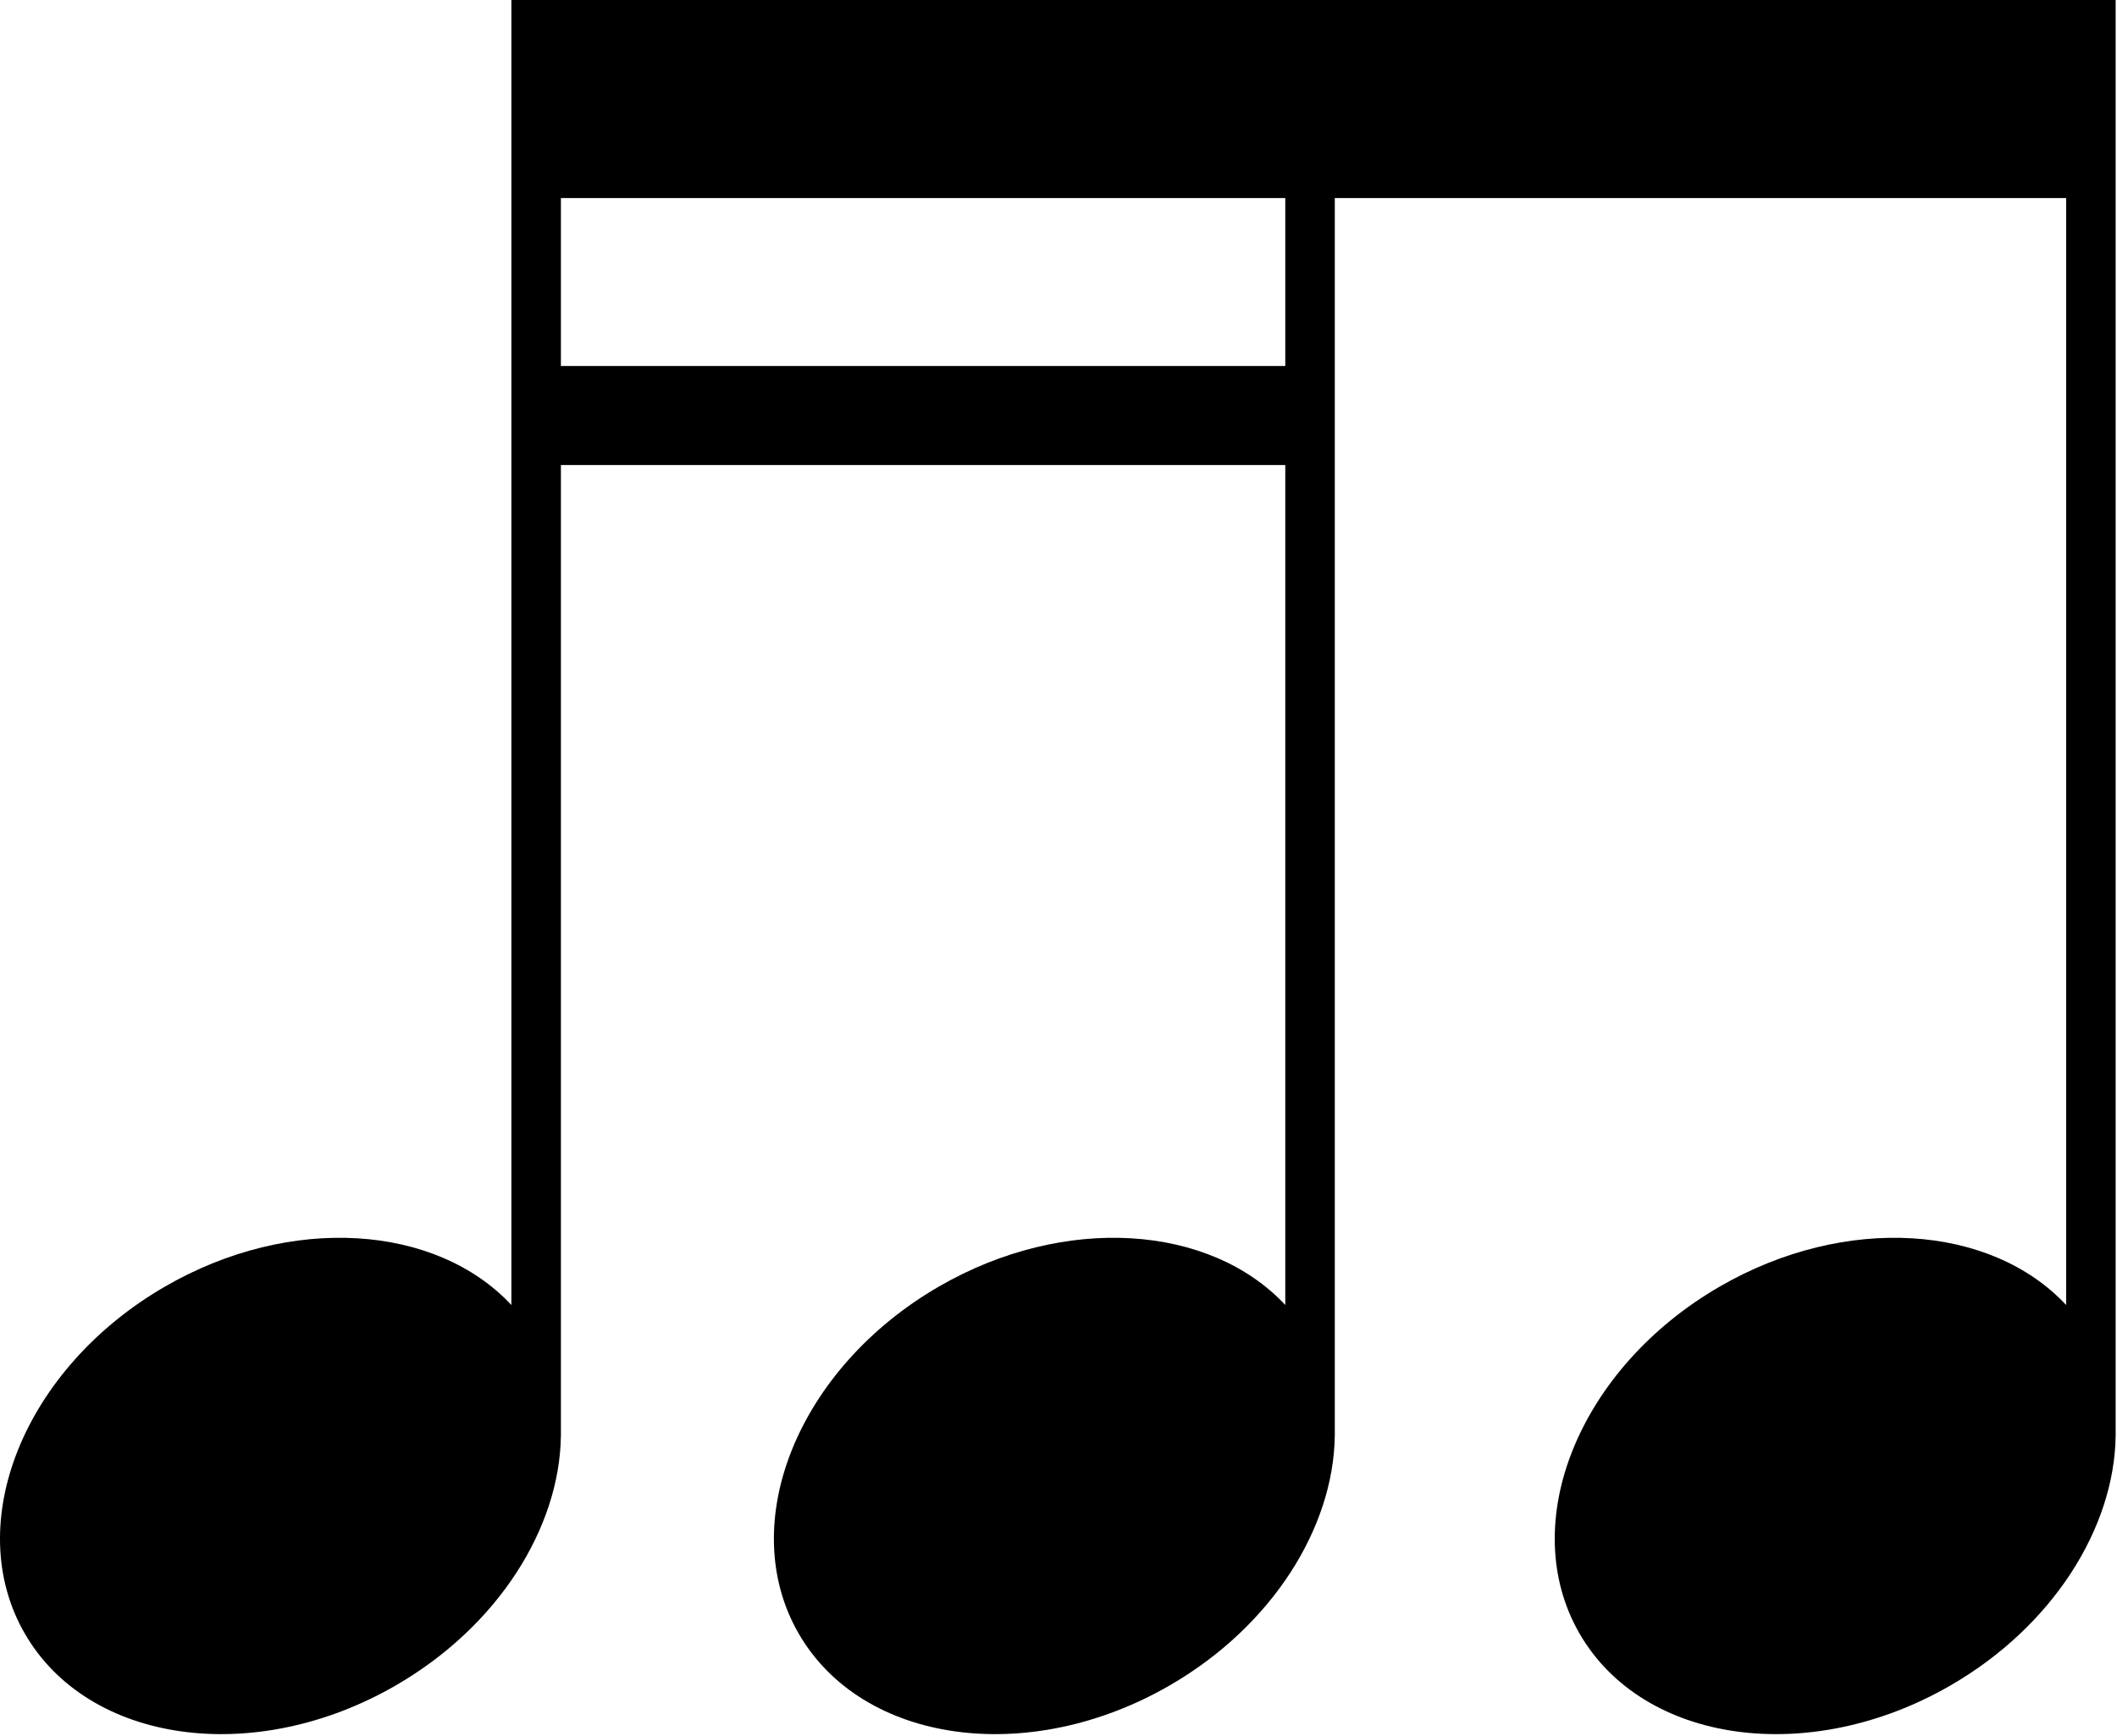
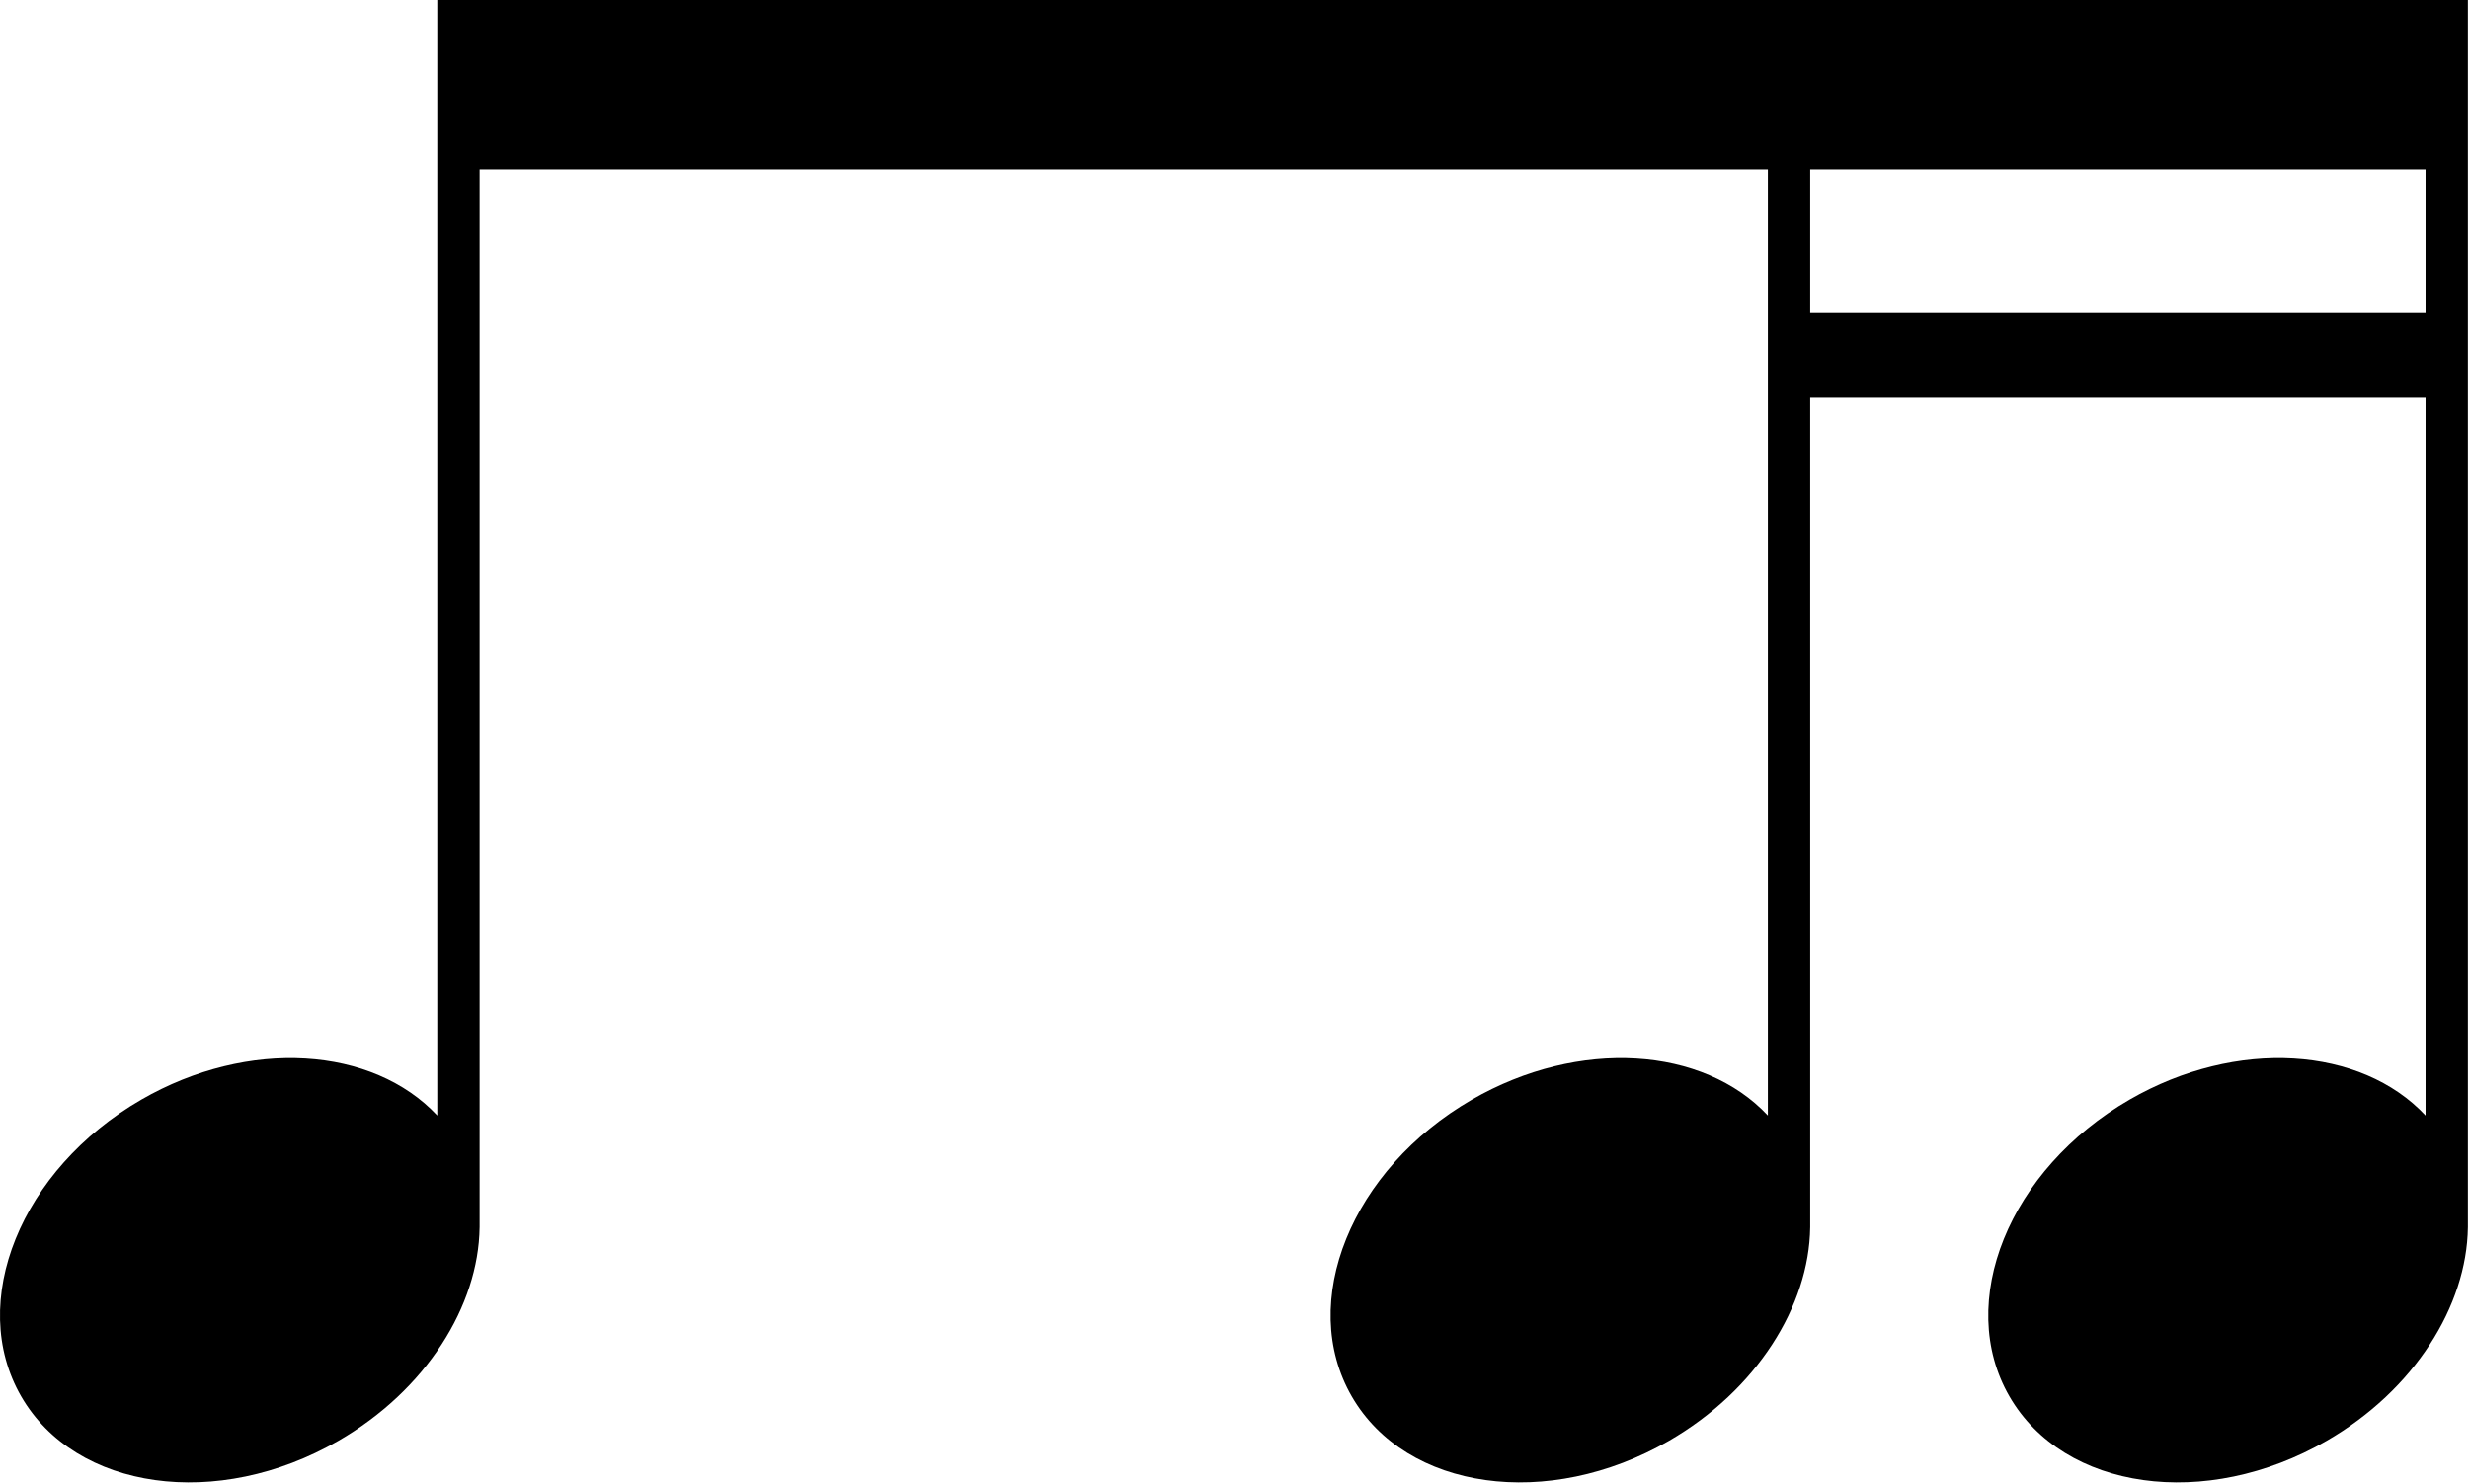
- <svg xmlns="http://www.w3.org/2000/svg" width="100%" height="100%" viewBox="0 0 1220 1000" version="1.1" xml:space="preserve" style="fill-rule:evenodd;clip-rule:evenodd;stroke-linejoin:round;stroke-miterlimit:2;">
-   <g transform="matrix(1,0,0,1,-500.776,-500.676)">
-     <g id="Tika-ti" transform="matrix(0.35666,0,0,0.35666,472.243,72.6841)">
+ <svg xmlns="http://www.w3.org/2000/svg" width="100%" height="100%" viewBox="0 0 1664 1000" version="1.1" xml:space="preserve" style="fill-rule:evenodd;clip-rule:evenodd;stroke-linejoin:round;stroke-miterlimit:2;">
+   <g transform="matrix(1,0,0,1,-500,-500.676)">
+     <g id="Titika" transform="matrix(0.35666,0,0,0.35666,471.467,72.6841)">
      <g transform="matrix(1,0,0,1,-719.899,3.63798e-12)">
        <path d="M1626.2,3308.51L1626.2,1200L1706.2,1200L1706.2,3520L1706.17,3520C1704.21,3668.22 1605.17,3827.49 1439.19,3923.32C1211.2,4054.95 942.694,4017.35 839.959,3839.41C737.224,3661.46 838.917,3410.13 1066.91,3278.5C1269.66,3161.44 1504.46,3178.22 1626.2,3308.51Z" />
      </g>
-       <g transform="matrix(1,0,0,1,530.545,3.85936e-12)">
+       <g transform="matrix(1,0,0,1,1794.43,3.23408e-12)">
        <path d="M1626.2,3308.51L1626.2,1200L1706.2,1200L1706.2,3520L1706.17,3520C1704.21,3668.22 1605.17,3827.49 1439.19,3923.32C1211.2,4054.95 942.694,4017.35 839.959,3839.41C737.224,3661.46 838.917,3410.13 1066.91,3278.5C1269.66,3161.44 1504.46,3178.22 1626.2,3308.51Z" />
      </g>
-       <g transform="matrix(1,0,0,1,1792.25,3.23408e-12)">
+       <g transform="matrix(1,0,0,1,3037.18,3.23408e-12)">
        <path d="M1626.2,3308.51L1626.2,1200L1706.2,1200L1706.2,3520L1706.17,3520C1704.21,3668.22 1605.17,3827.49 1439.19,3923.32C1211.2,4054.95 942.694,4017.35 839.959,3839.41C737.224,3661.46 838.917,3410.13 1066.91,3278.5C1269.66,3161.44 1504.46,3178.22 1626.2,3308.51Z" />
      </g>
-       <g transform="matrix(-1.7834e-15,8,4.50421,-2.40366e-15,-11331.4,-11280)">
+       <g transform="matrix(-1.54682e-15,8,6.71111,-1.7785e-15,-17334.2,-11280)">
        <rect x="1560" y="2720" width="40" height="560" />
      </g>
-       <g transform="matrix(-9.03007e-16,4,2.1466,-1.23172e-15,-4860.16,-4448.65)">
+       <g transform="matrix(-8.92537e-16,4,2.24426,-1.20405e-15,-2652.48,-4448.98)">
        <rect x="1560" y="2720" width="40" height="560" />
      </g>
    </g>
  </g>
</svg>
